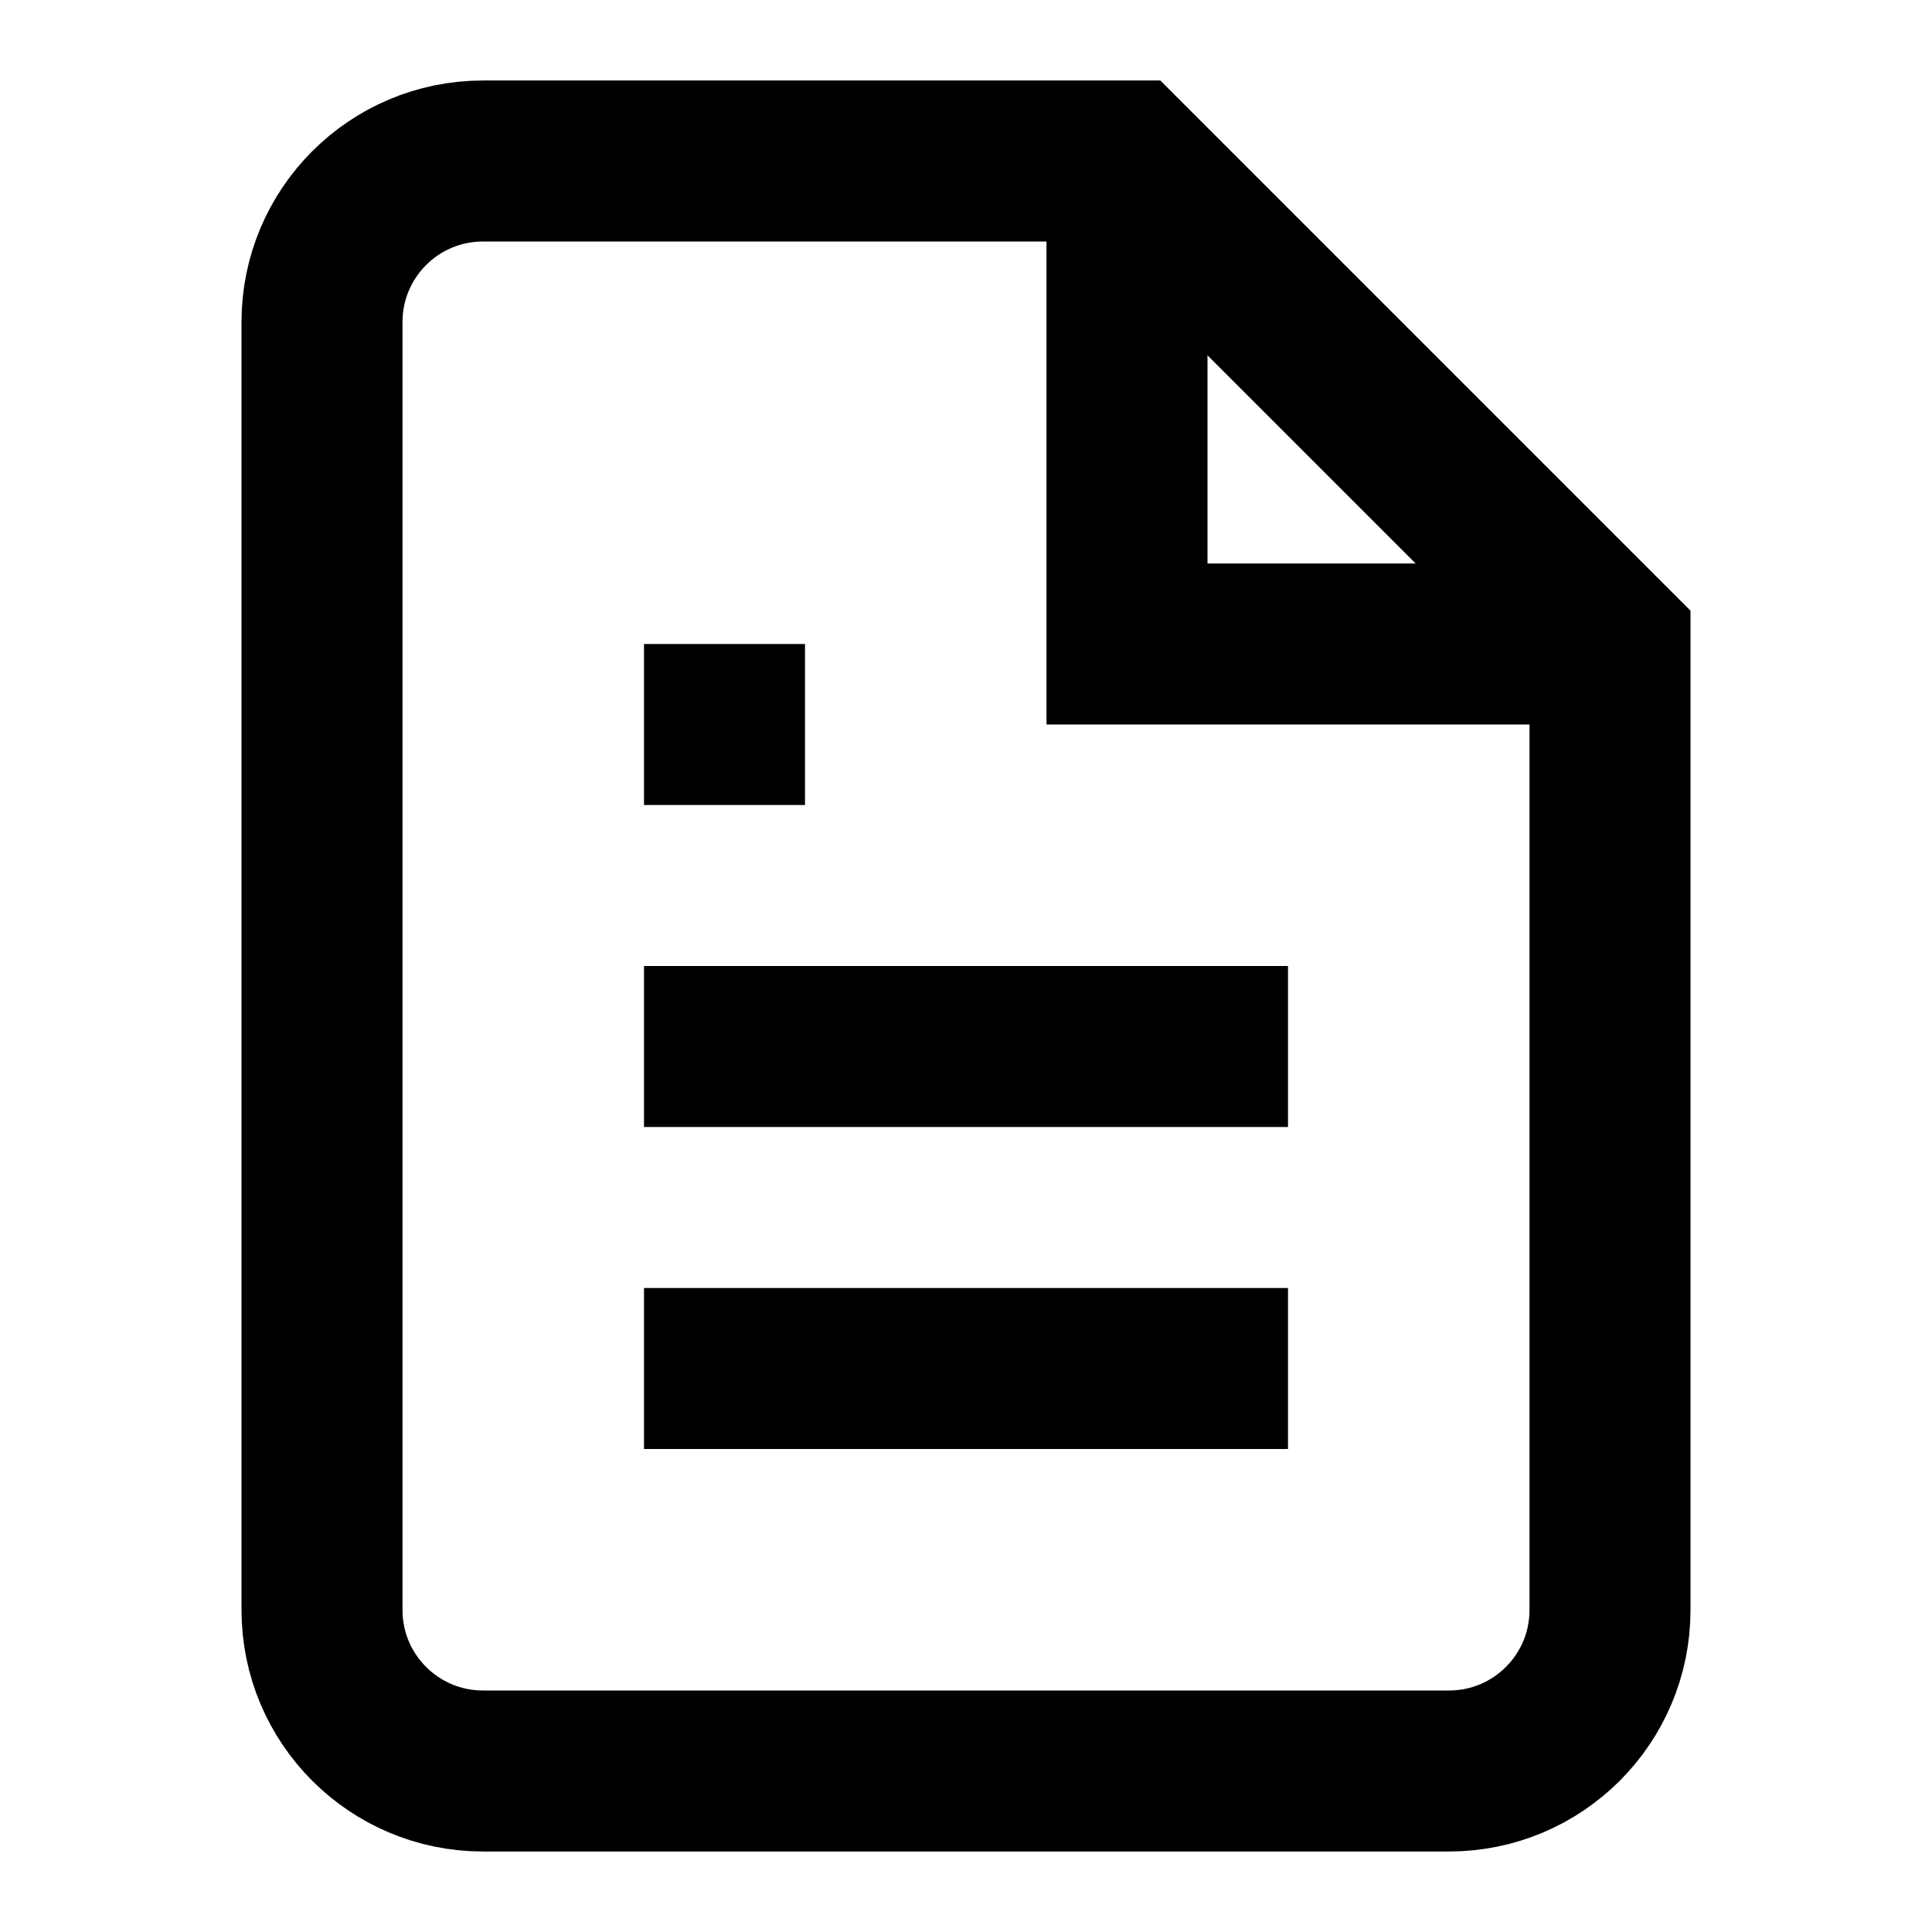
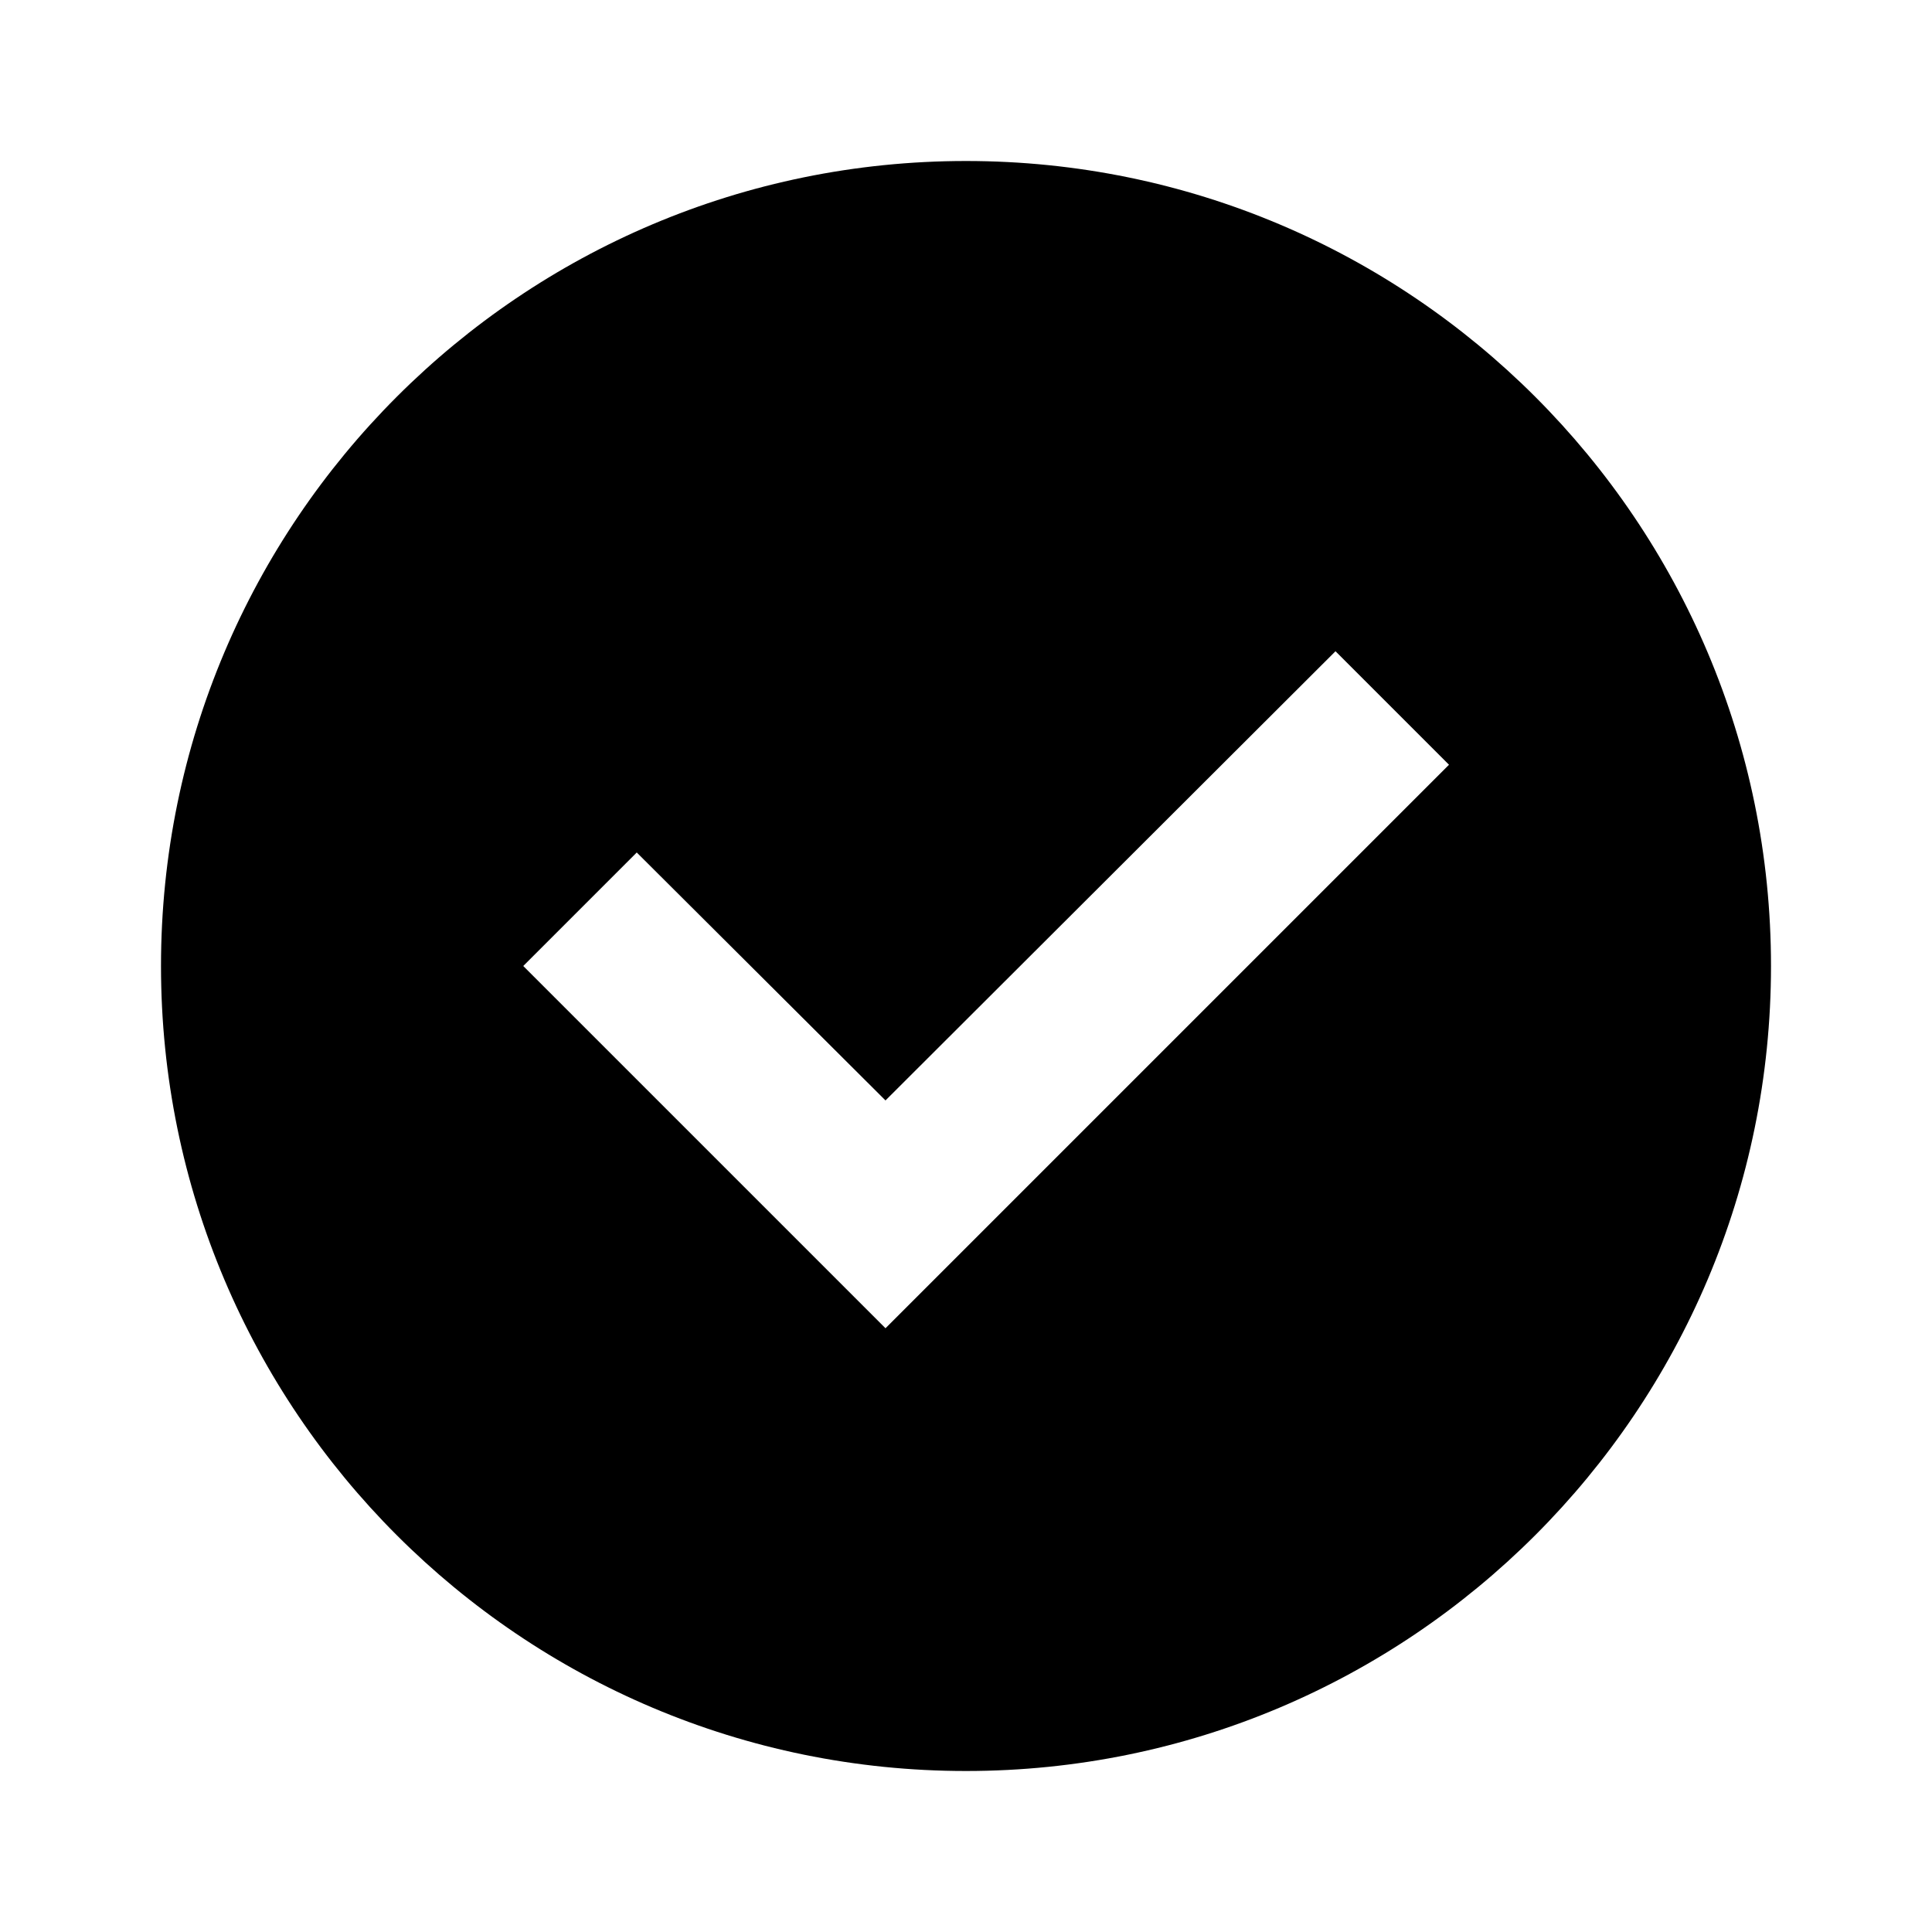
- <svg xmlns="http://www.w3.org/2000/svg" viewBox="0 0 24 24" fill="none" stroke="currentColor" stroke-width="2">
-   <path d="M14 2H6a2 2 0 0 0-2 2v16a2 2 0 0 0 2 2h12a2 2 0 0 0 2-2V8z" />
-   <polyline points="14,2 14,8 20,8" />
-   <line x1="16" y1="13" x2="8" y2="13" />
-   <line x1="16" y1="17" x2="8" y2="17" />
-   <polyline points="10,9 9,9 8,9" />
+ <svg viewBox="0 0 24 24" fill="currentColor">
+   <path d="M12,2A10,10 0 0,1 22,12A10,10 0 0,1 12,22A10,10 0 0,1 2,12A10,10 0 0,1 12,2M11,16.5L18,9.5L16.59,8.09L11,13.67L7.91,10.59L6.5,12L11,16.5Z" />
</svg>
